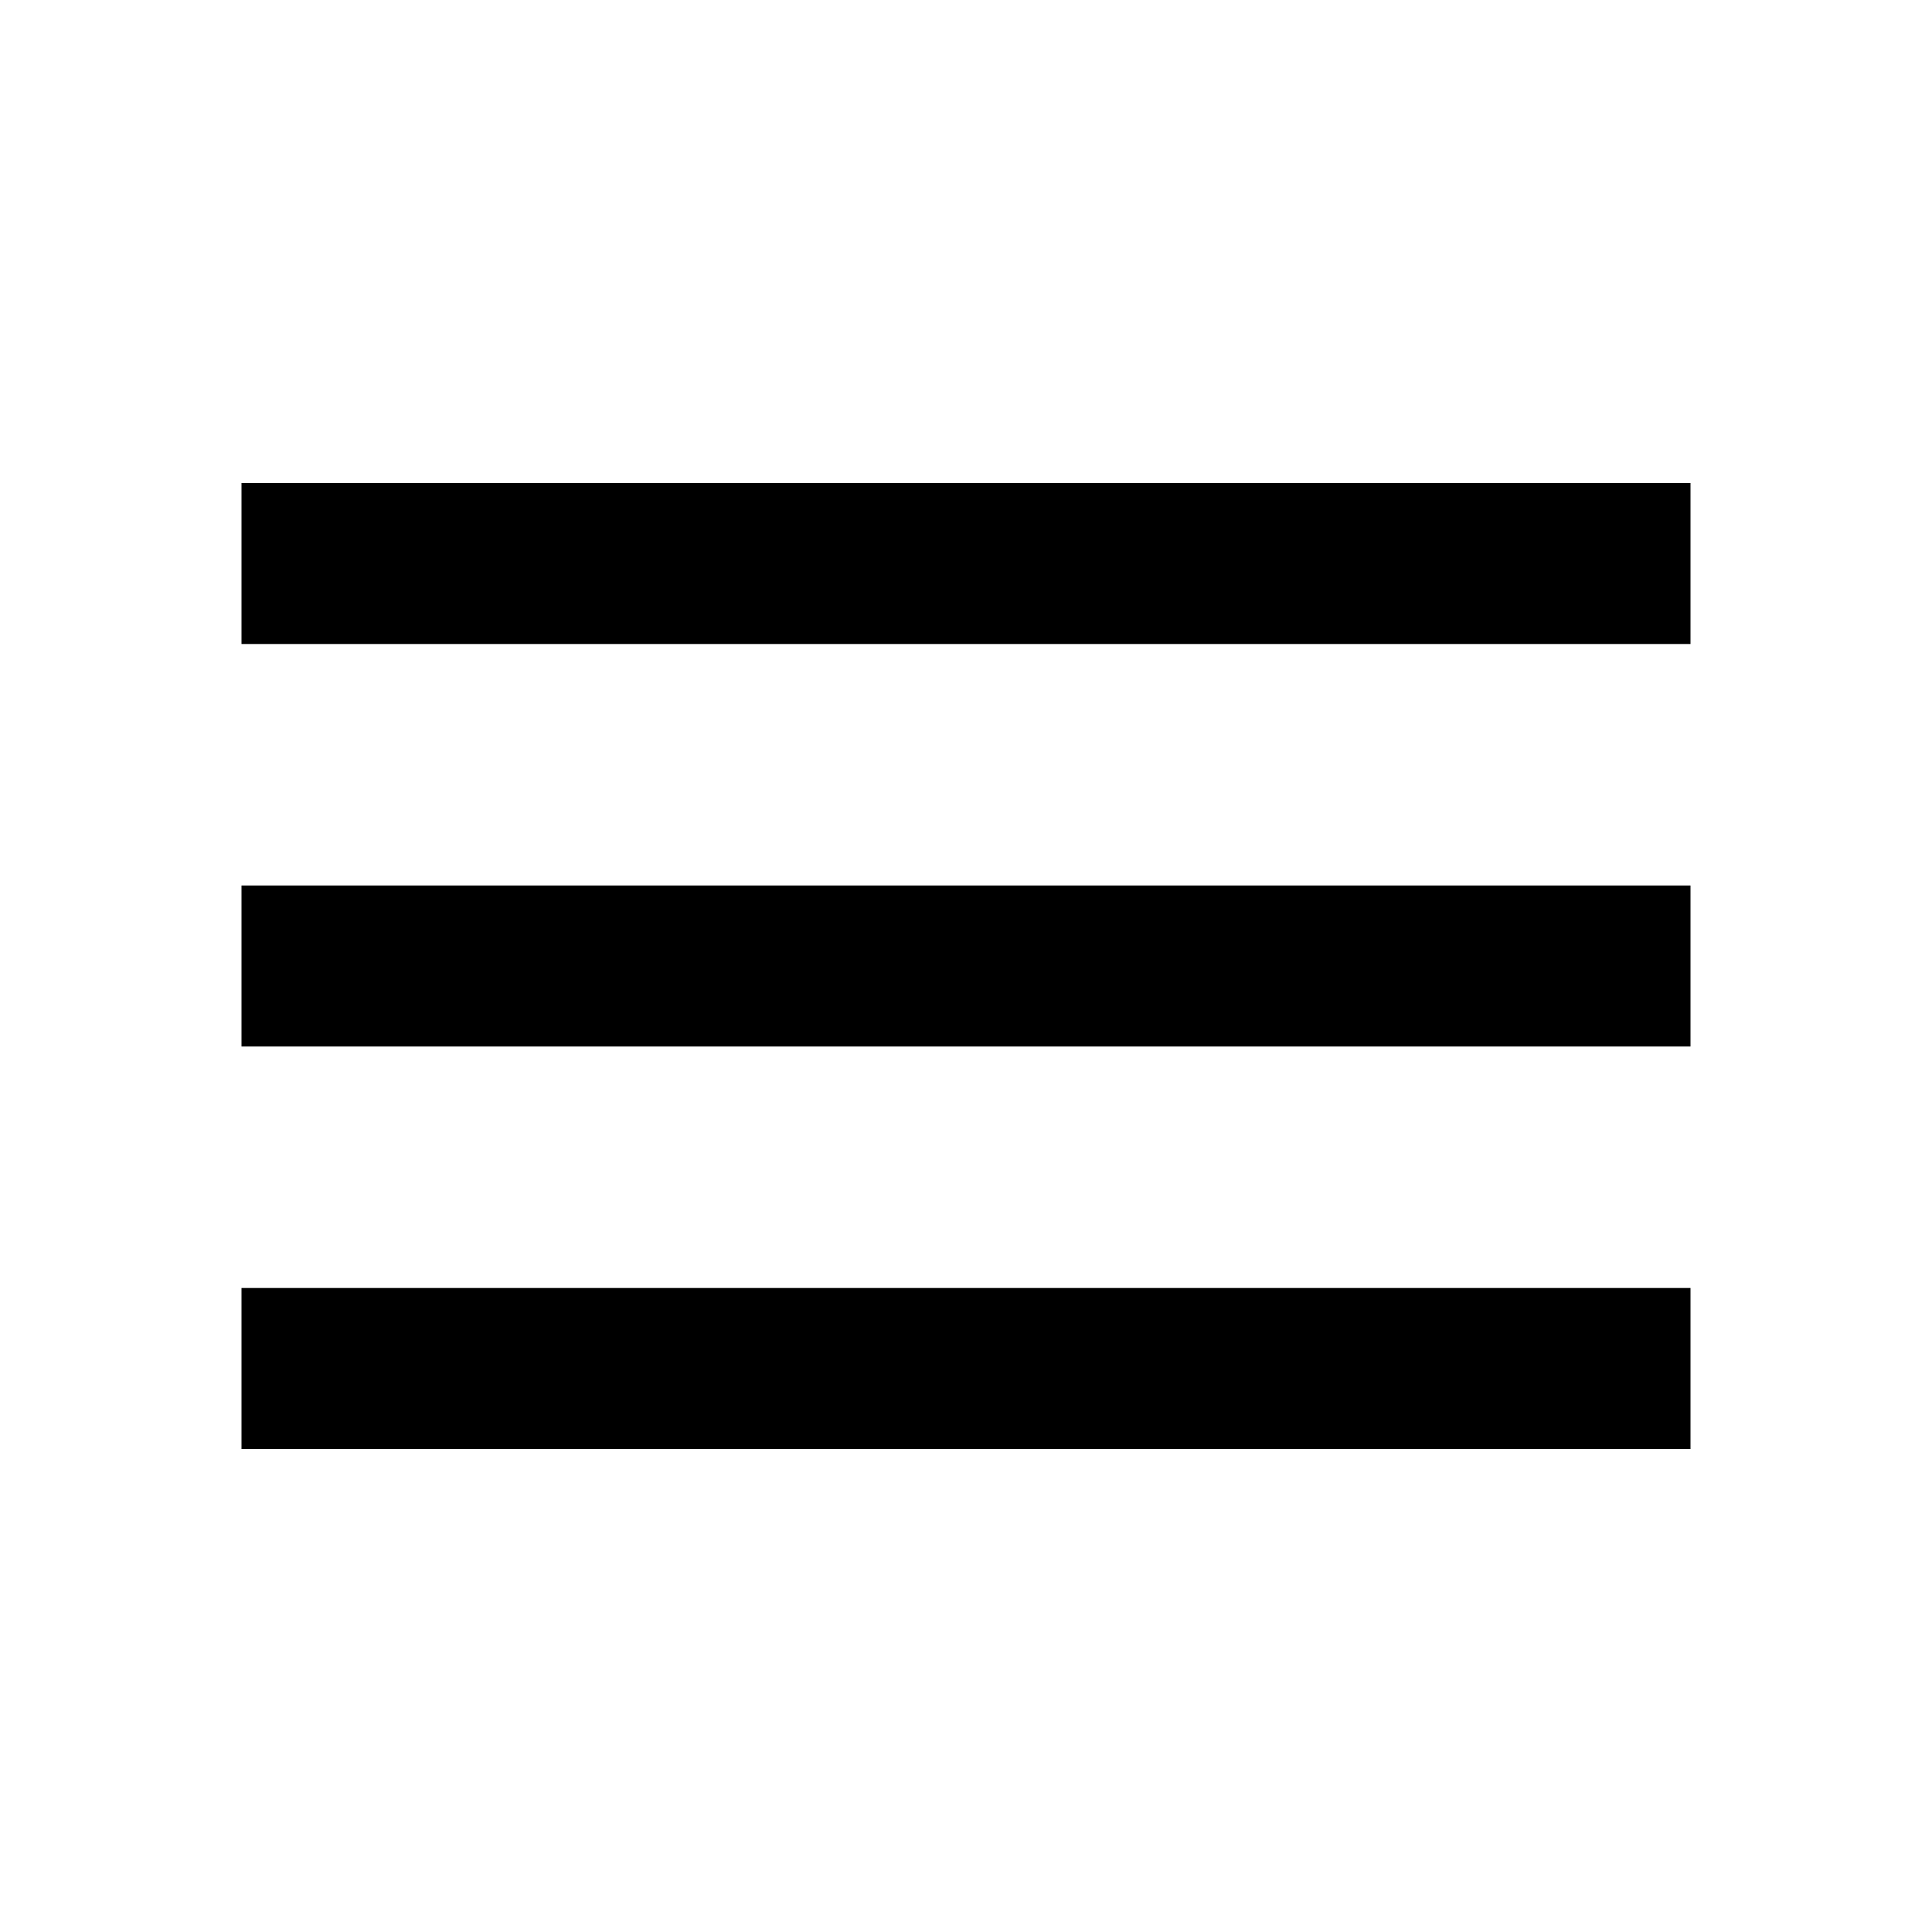
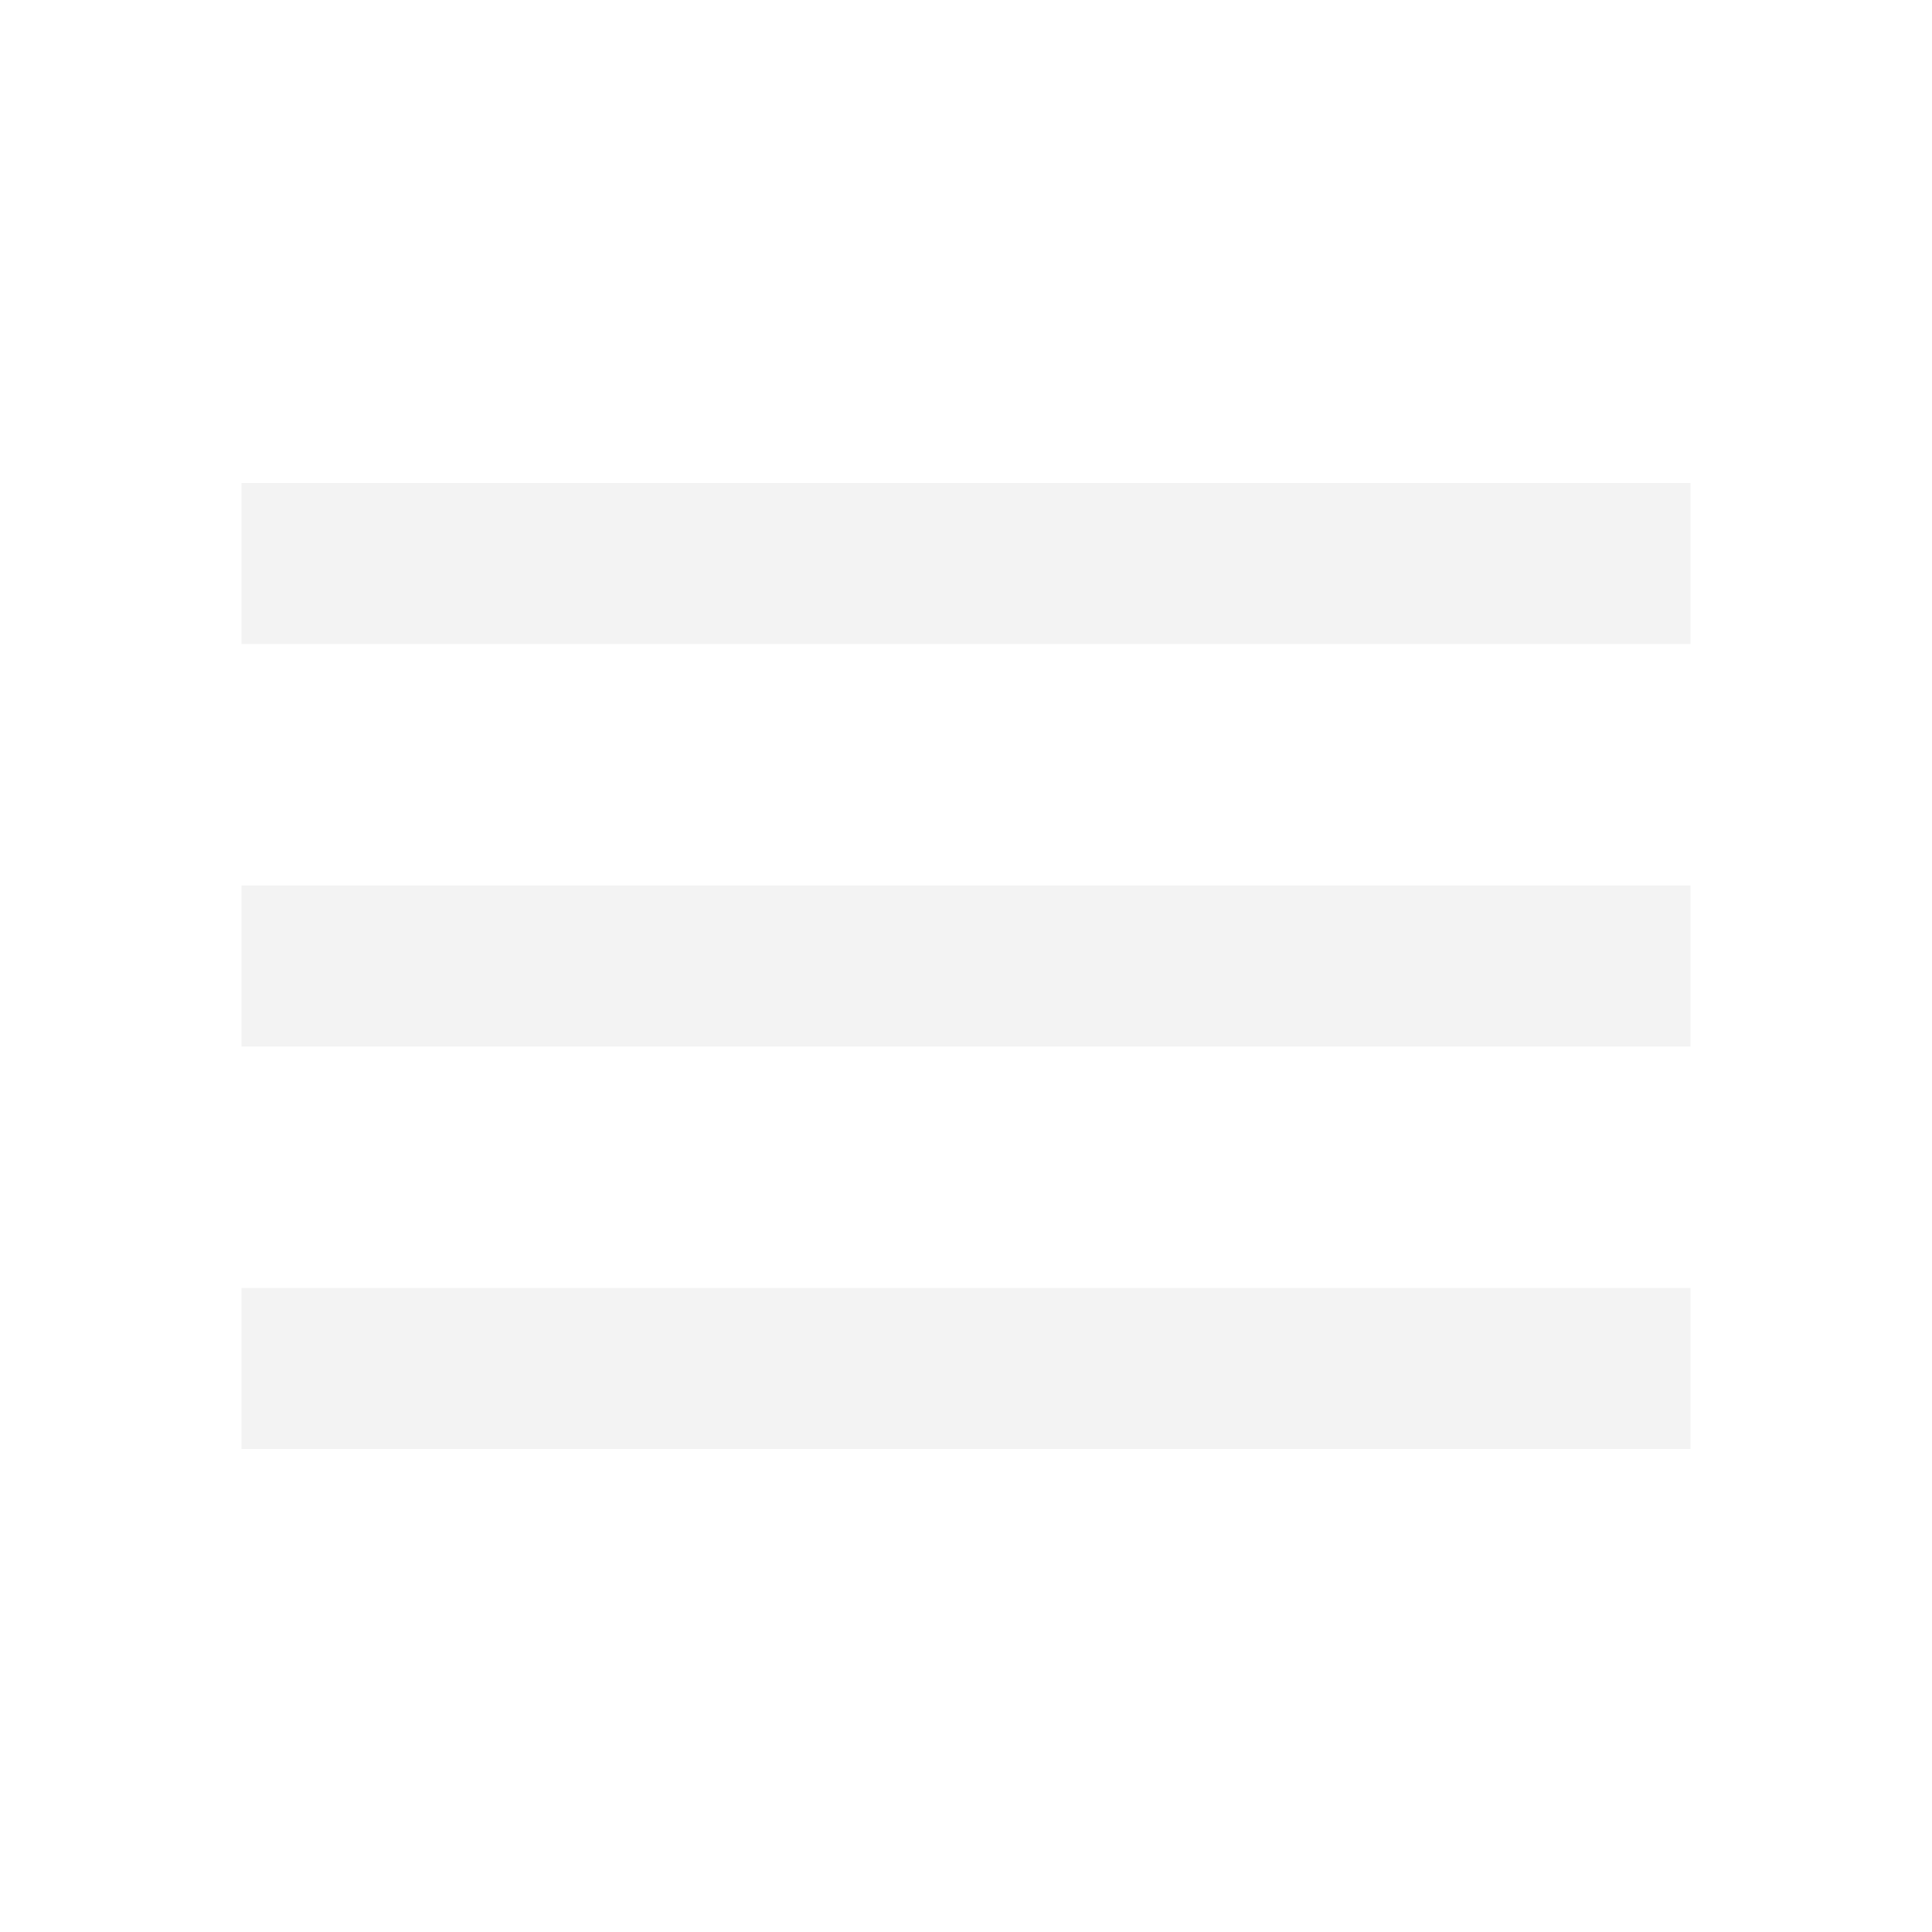
<svg xmlns="http://www.w3.org/2000/svg" version="1.1" x="0px" y="0px" width="24px" height="24px" viewBox="0 0 24 24" enable-background="new 0 0 24 24" xml:space="preserve">
  <g id="Header">
    <g>
      <rect x="-618" y="-2232" fill="none" width="1400" height="3600" />
    </g>
  </g>
  <g id="Label">
</g>
  <g id="Icon">
    <g>
      <rect fill="none" width="24" height="24" />
-       <path d="M3,18h18v-2H3V18z M3,13h18v-2H3V13z M3,6v2h18V6H3z" />
+       <path d="M3,18h18v-2H3V18z M3,13h18v-2H3V13z M3,6v2h18V6H3z" style="fill:#f3f3f3;" />
    </g>
  </g>
  <g id="Grid" display="none">
    <g display="inline">
    </g>
  </g>
</svg>
